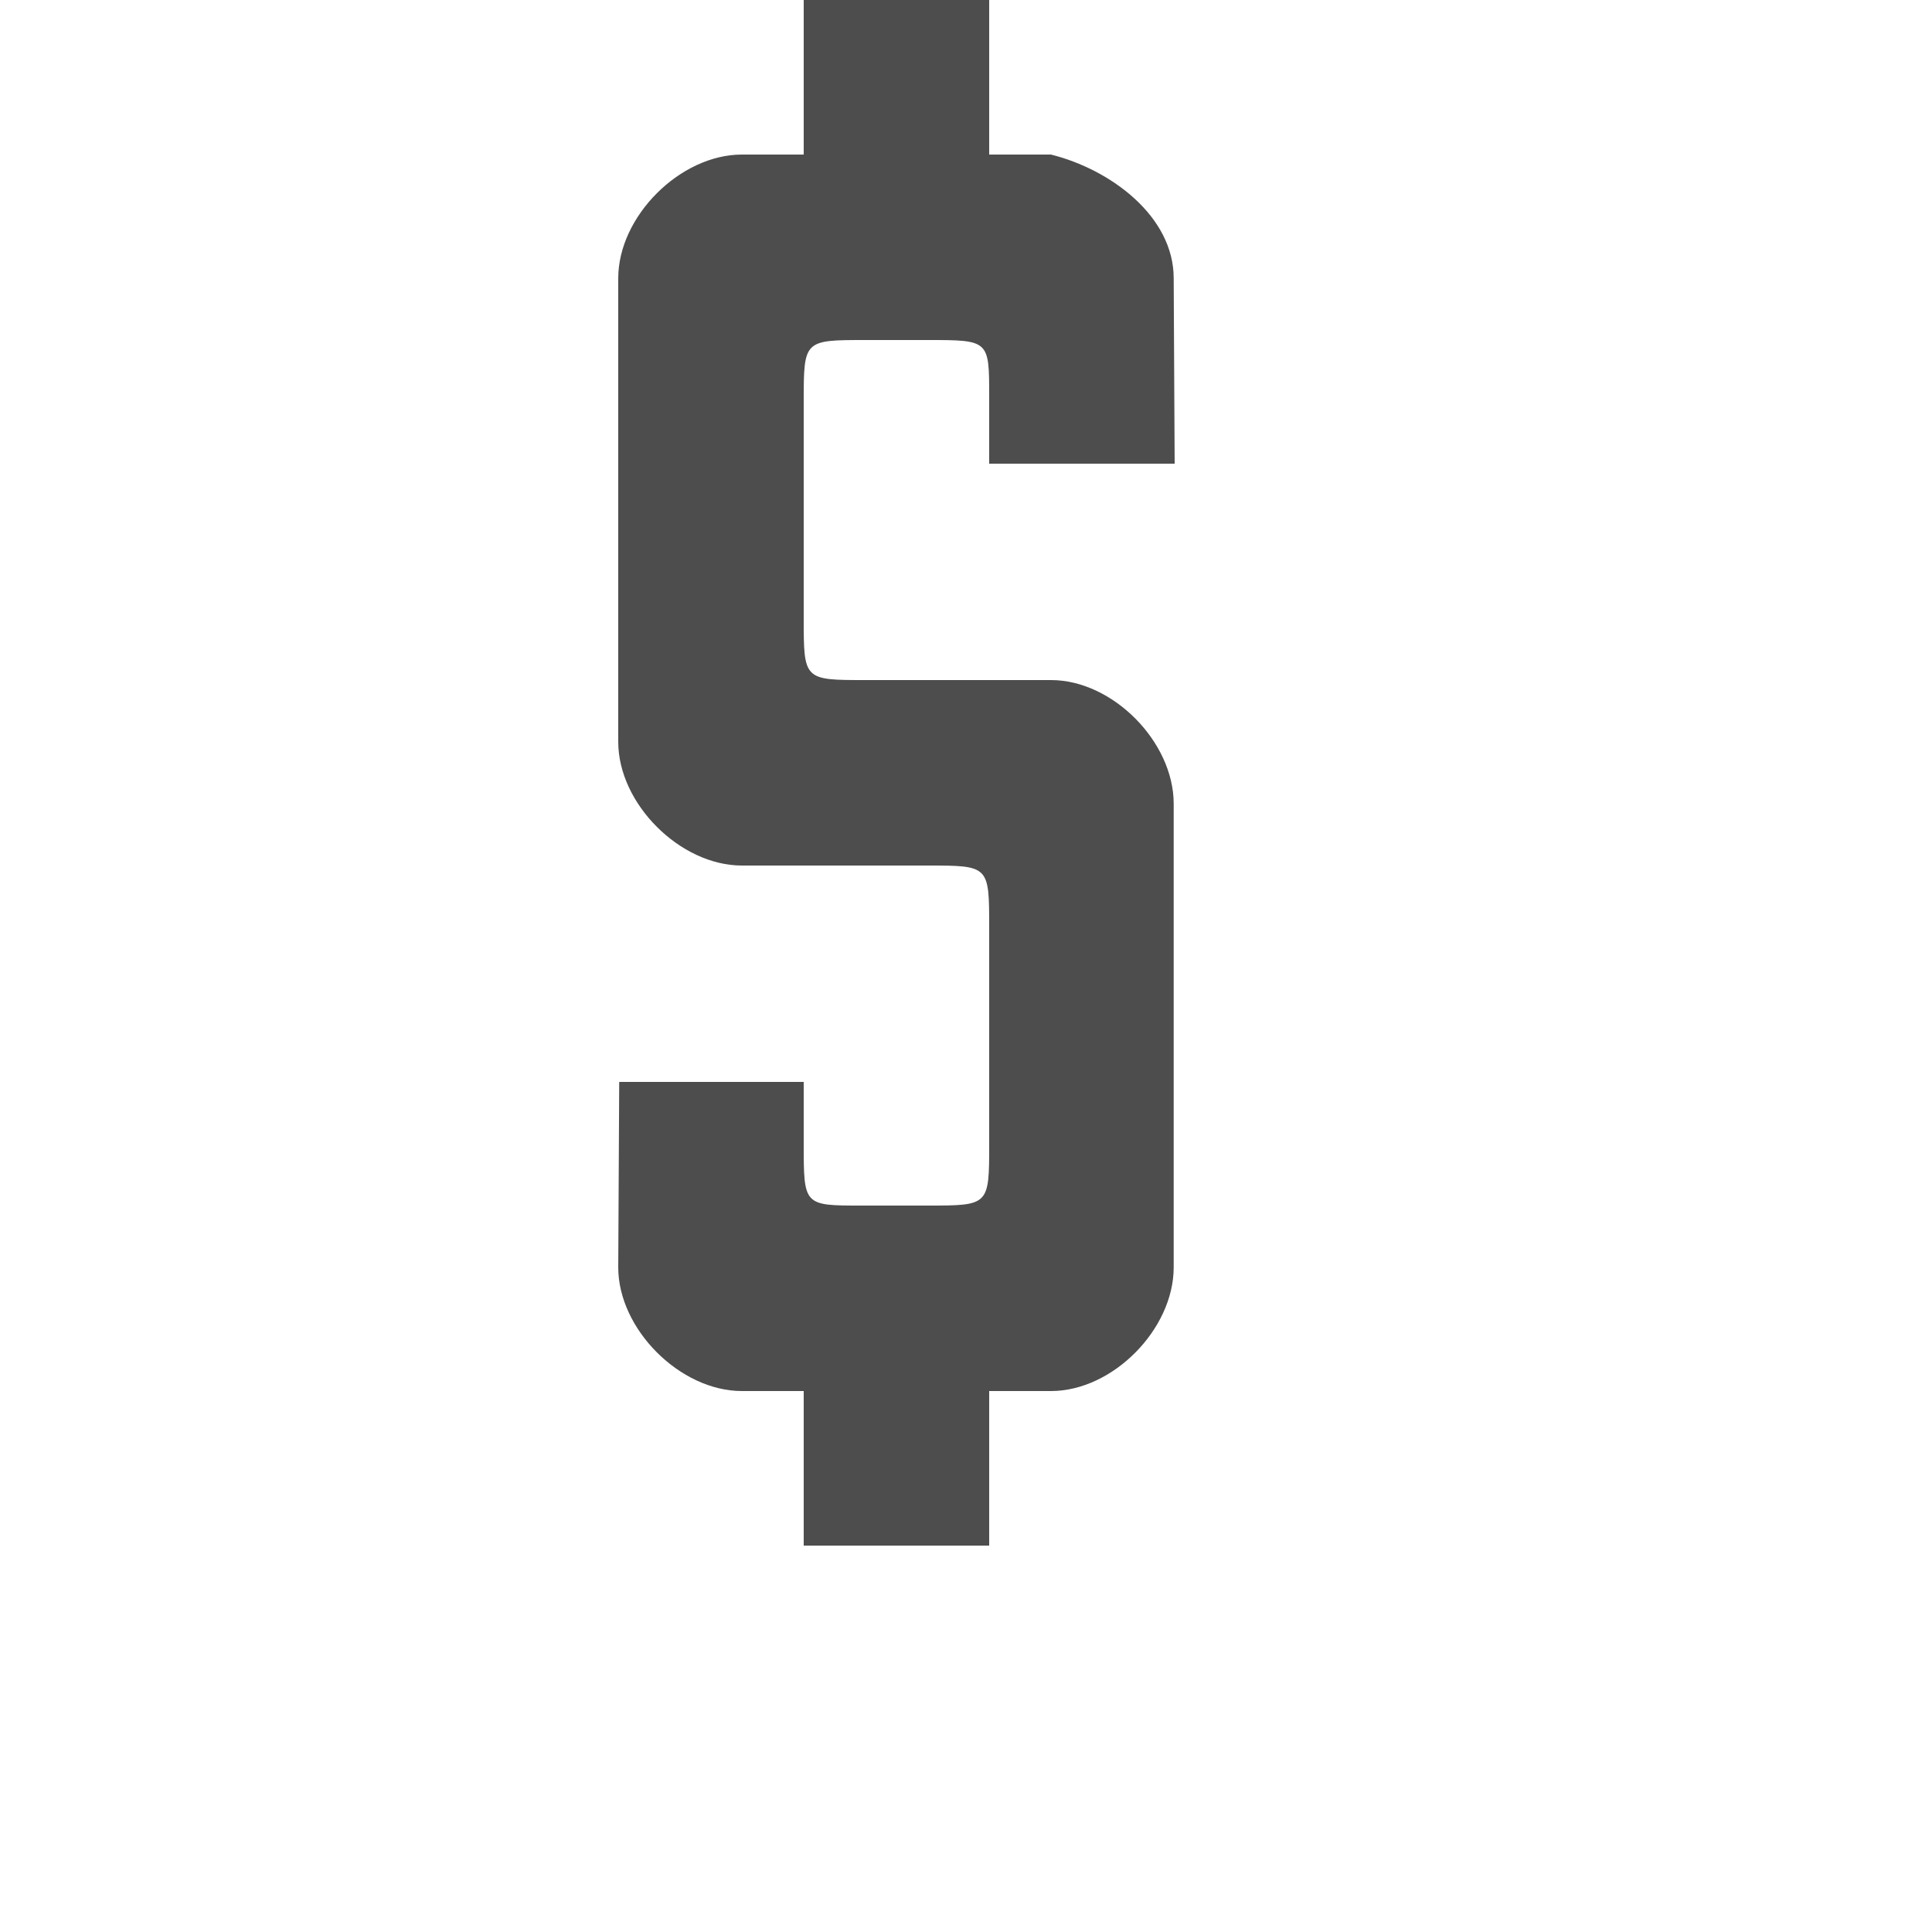
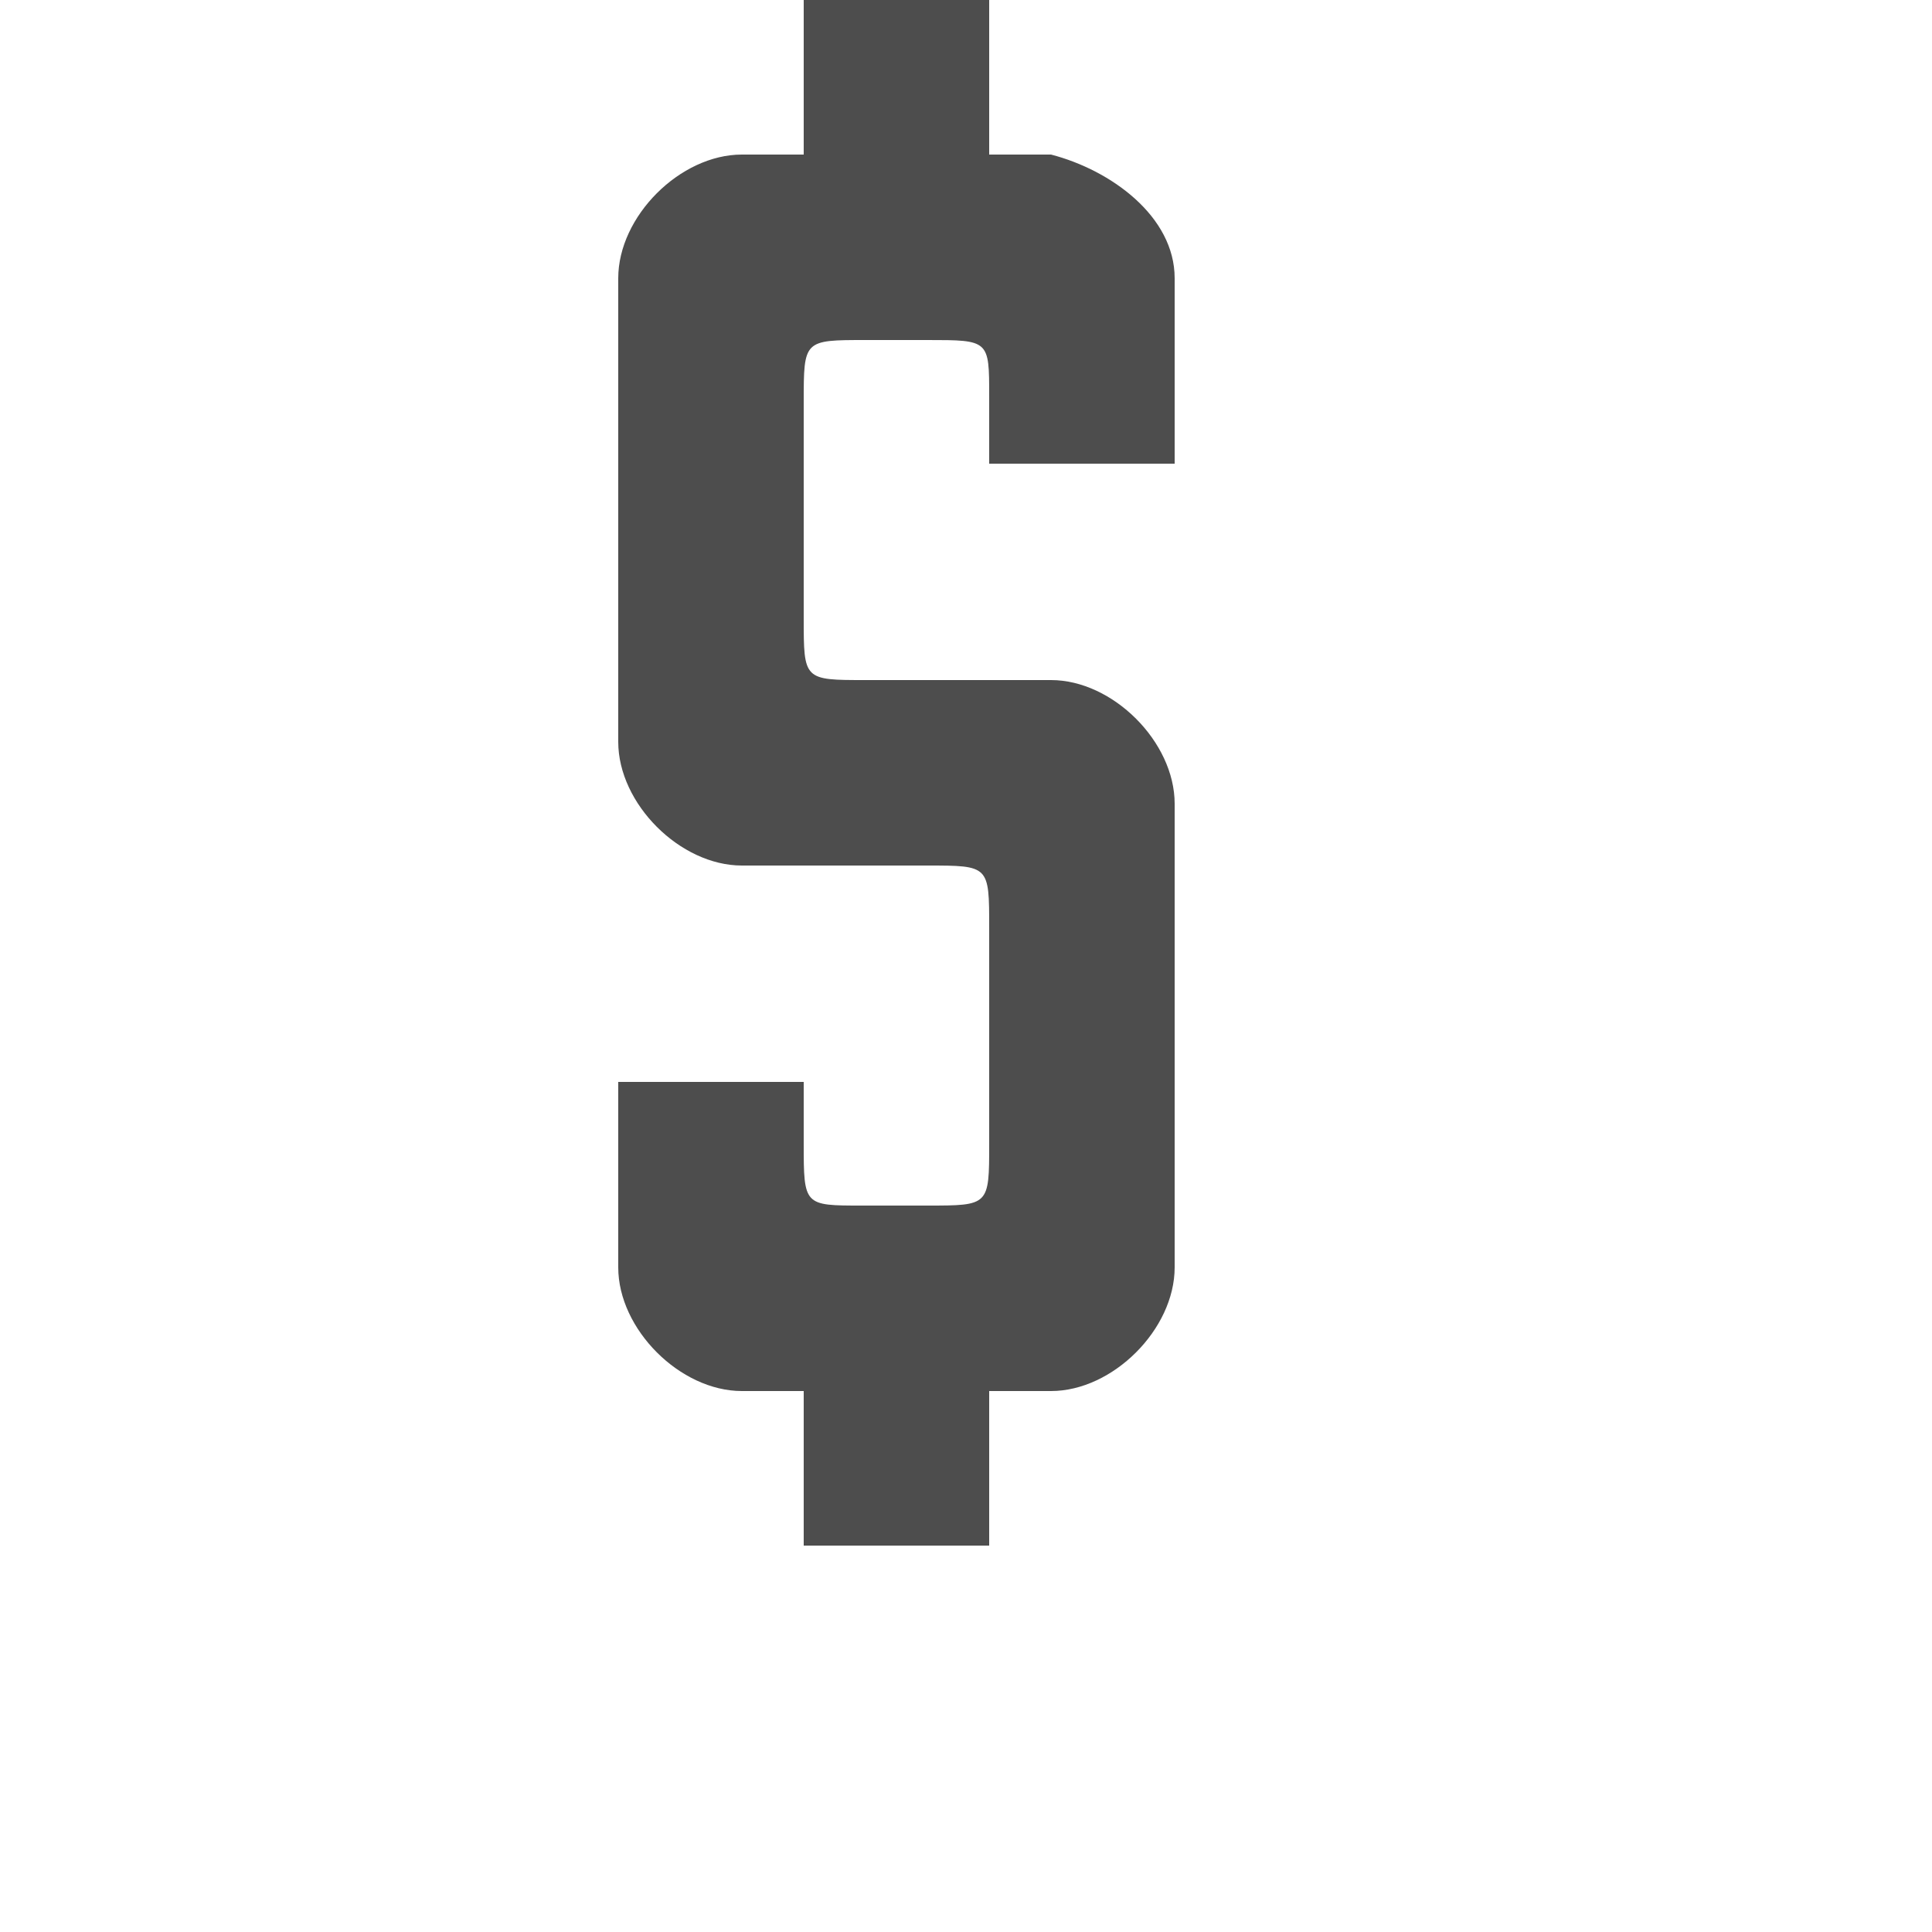
<svg xmlns="http://www.w3.org/2000/svg" width="1000" height="1000" id="svg3373" version="1.1">
  <defs id="defs3375" />
  <g id="layer1" transform="translate(0,-52.36218)">
-     <path style="font-size:19.033px;font-style:normal;font-variant:normal;font-weight:bold;font-stretch:condensed;line-height:125%;letter-spacing:0px;word-spacing:0px;fill:#4d4d4d;fill-opacity:1;stroke:none;display:inline;font-family:Swis721 Cn BT;-inkscape-font-specification:Swis721 Cn BT Bold Condensed" d="M 416 0 L 416 80 L 384 80 C 352.035 80 320 112 320 144 L 320 384 C 320 416 352.035 448 384 448 L 480 448 C 511.965 448 512 448 512 480 L 512 512 L 512 560 L 512 592 C 512 624 512 624 480 624 L 445.812 624 C 416 624 416 624 416 592 L 416 560 L 320.5 560 L 320 656 C 320 688 352.035 720 384 720 L 416 720 L 416 800 L 512 800 L 512 720 L 544 720 C 575.965 720 607.497 688 607.5 656 L 607.5 416 C 607.5 384 575.965 352 544 352 L 448 352 C 416.038 352 416 352 416 320 L 416 256 L 416 208 C 416 176 416 176 448 176 L 480 176 C 512 176 511.997 175.993 512 205.219 L 512 240 L 608 240 L 607.5 144 C 607.5 112 575.011 87.753 544 80 L 512 80 L 512 0 L 416 0 z " transform="translate(0,52.36218)" id="path4147" />
+     <path style="font-size:19.033px;font-style:normal;font-variant:normal;font-weight:bold;font-stretch:condensed;line-height:125%;letter-spacing:0px;word-spacing:0px;fill:#4d4d4d;fill-opacity:1;stroke:none;display:inline;font-family:Swis721 Cn BT;-inkscape-font-specification:Swis721 Cn BT Bold Condensed" d="m 416,0 0,80 -32,0 c -32,0 -64,32 -64,64 l 0,240 c 0,32 32,64 64,64 l 96,0 c 32,0 32,0 32,32 l 0,112 c 0,32 10e-6,32 -32,32 l -34,0 c -29.813,0 -30,0 -30,-32 l 0,-32 -96,0 0,96 c 0,32 32,64 64,64 l 32,0 0,80 96,0 0,-80 32,0 c 32,0 64,-32 64,-64 l 0,-240 c 0,-32 -32,-64 -64,-64 l -96,0 c -32,0 -32,0 -32,-32 l 0,-112 c 0,-32 -10e-6,-32 32,-32 l 32,0 c 32,0 32,0 32,29 l 0,35 96,0 0,-96 c 0,-32 -33,-56 -64,-64 l -32,0 0,-80 z" transform="translate(0,52.36218)" id="path4147" />
  </g>
</svg>
